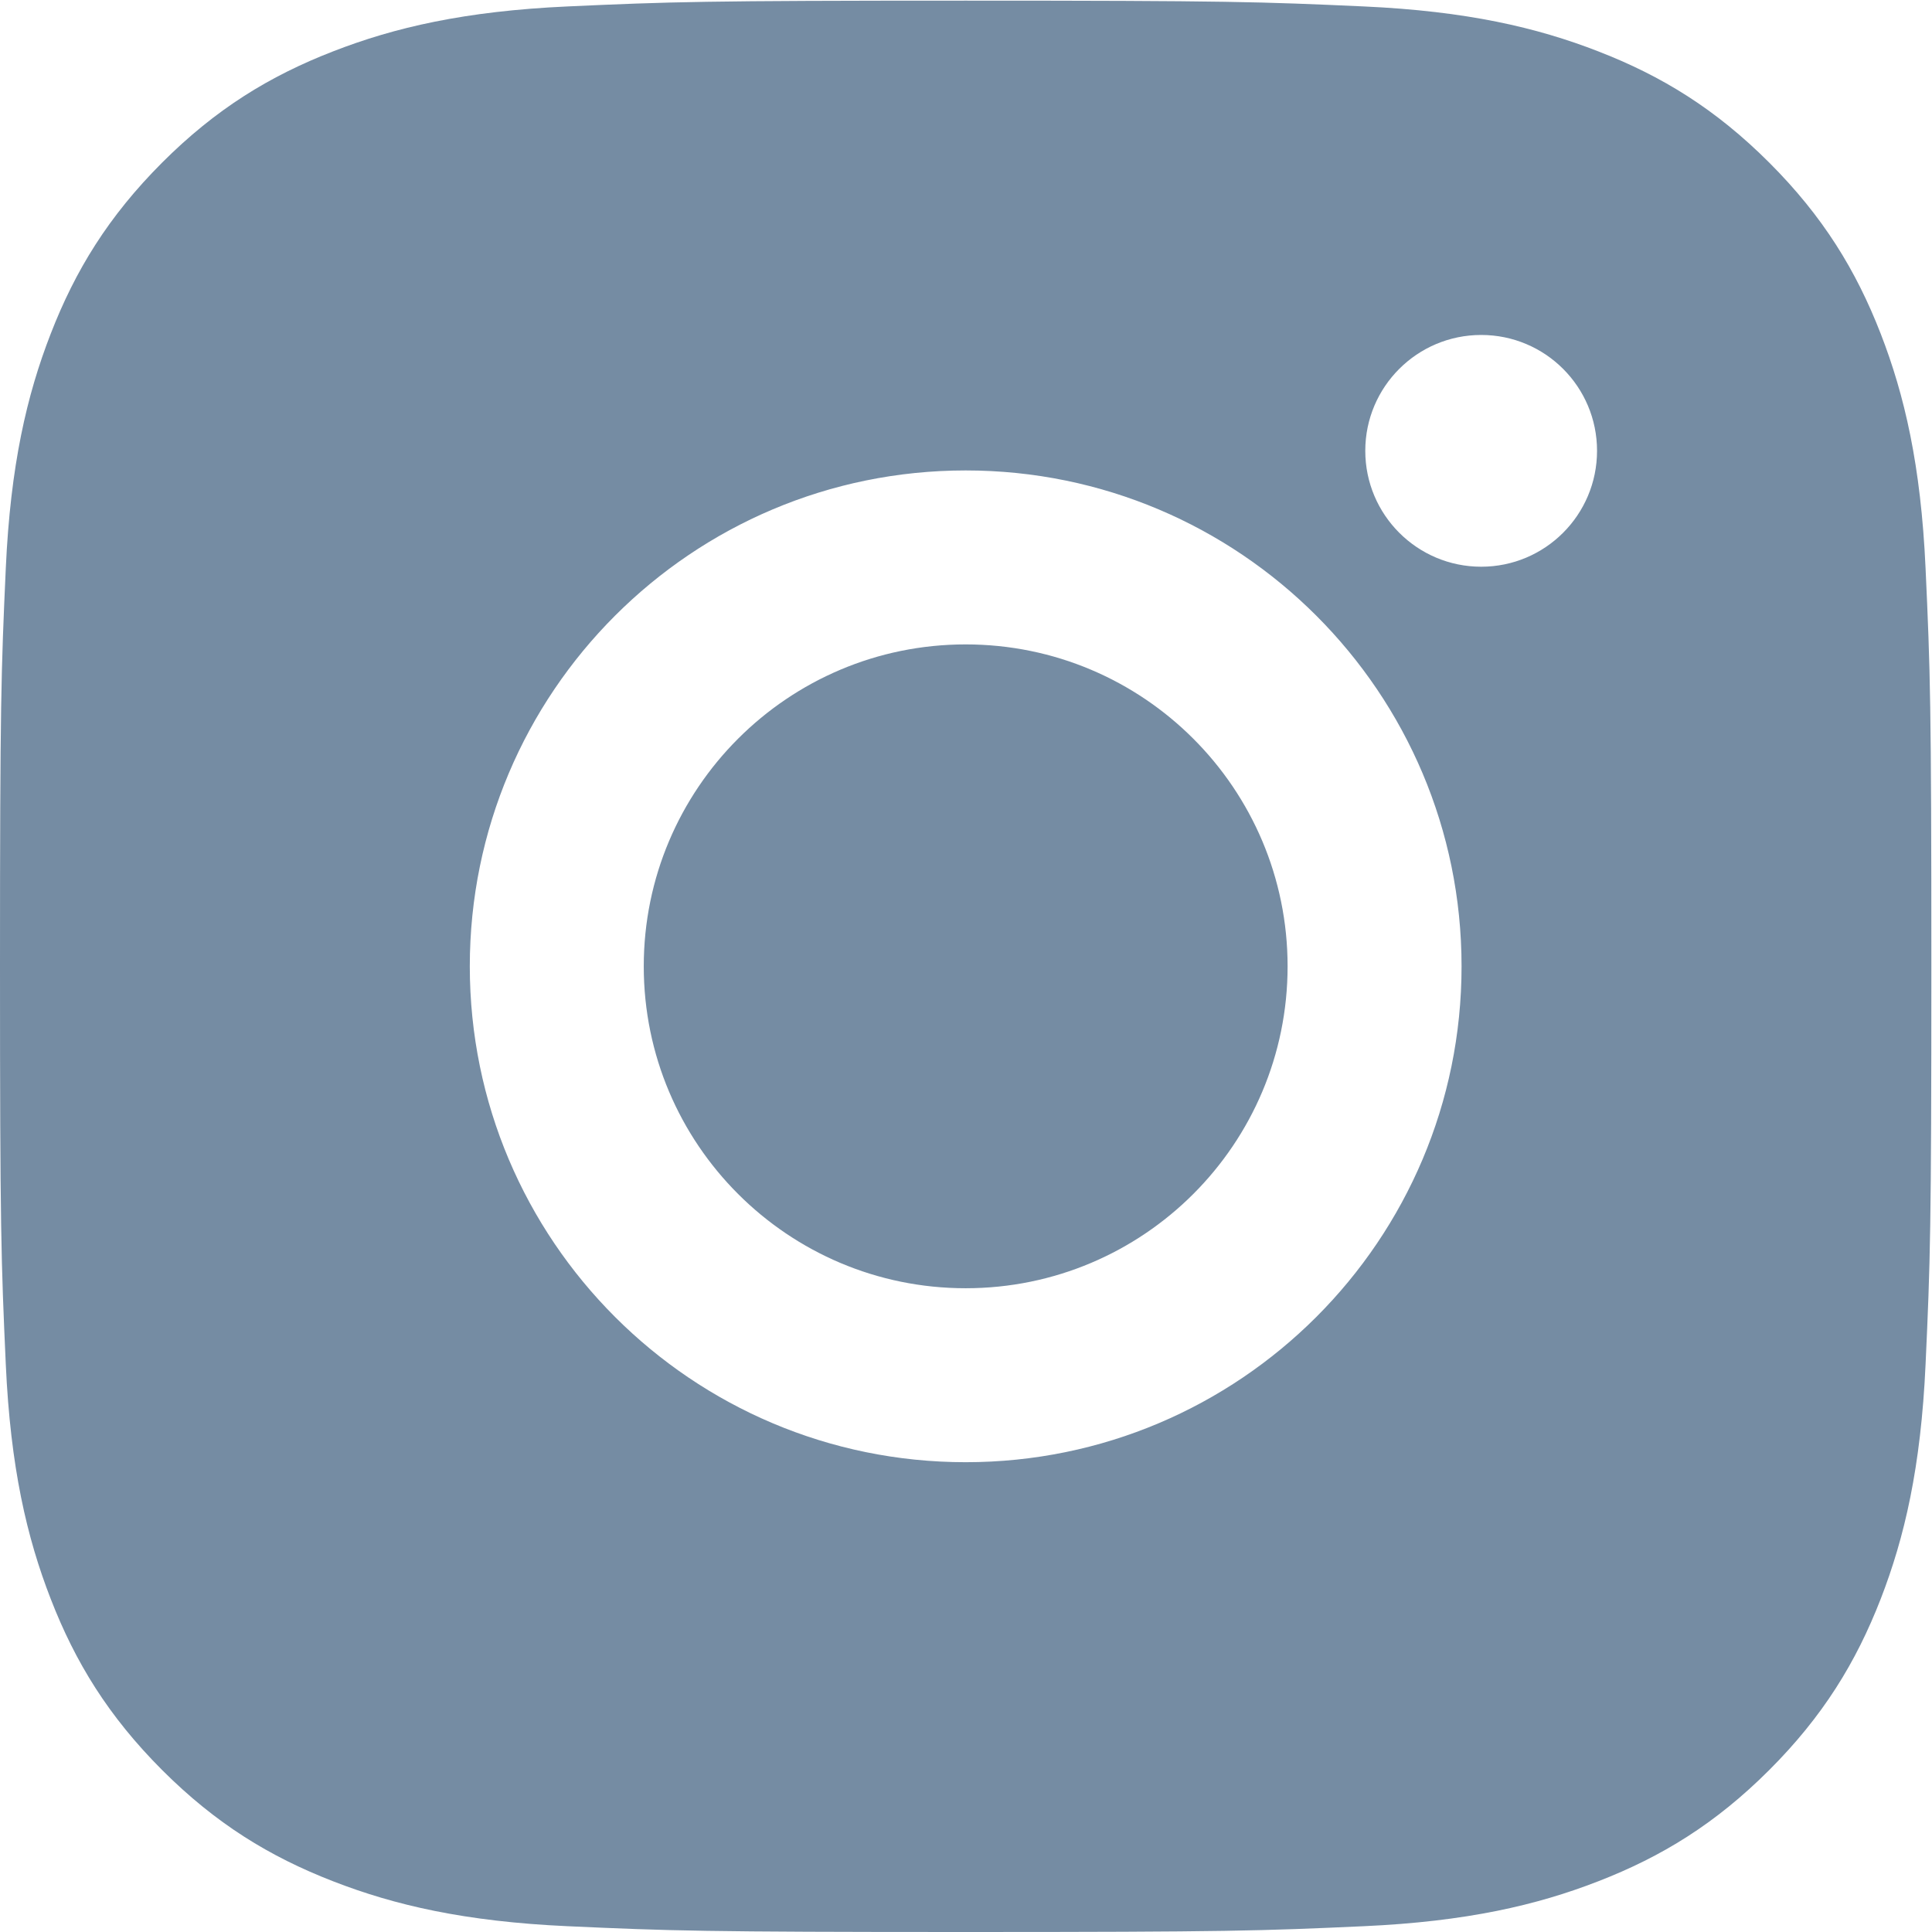
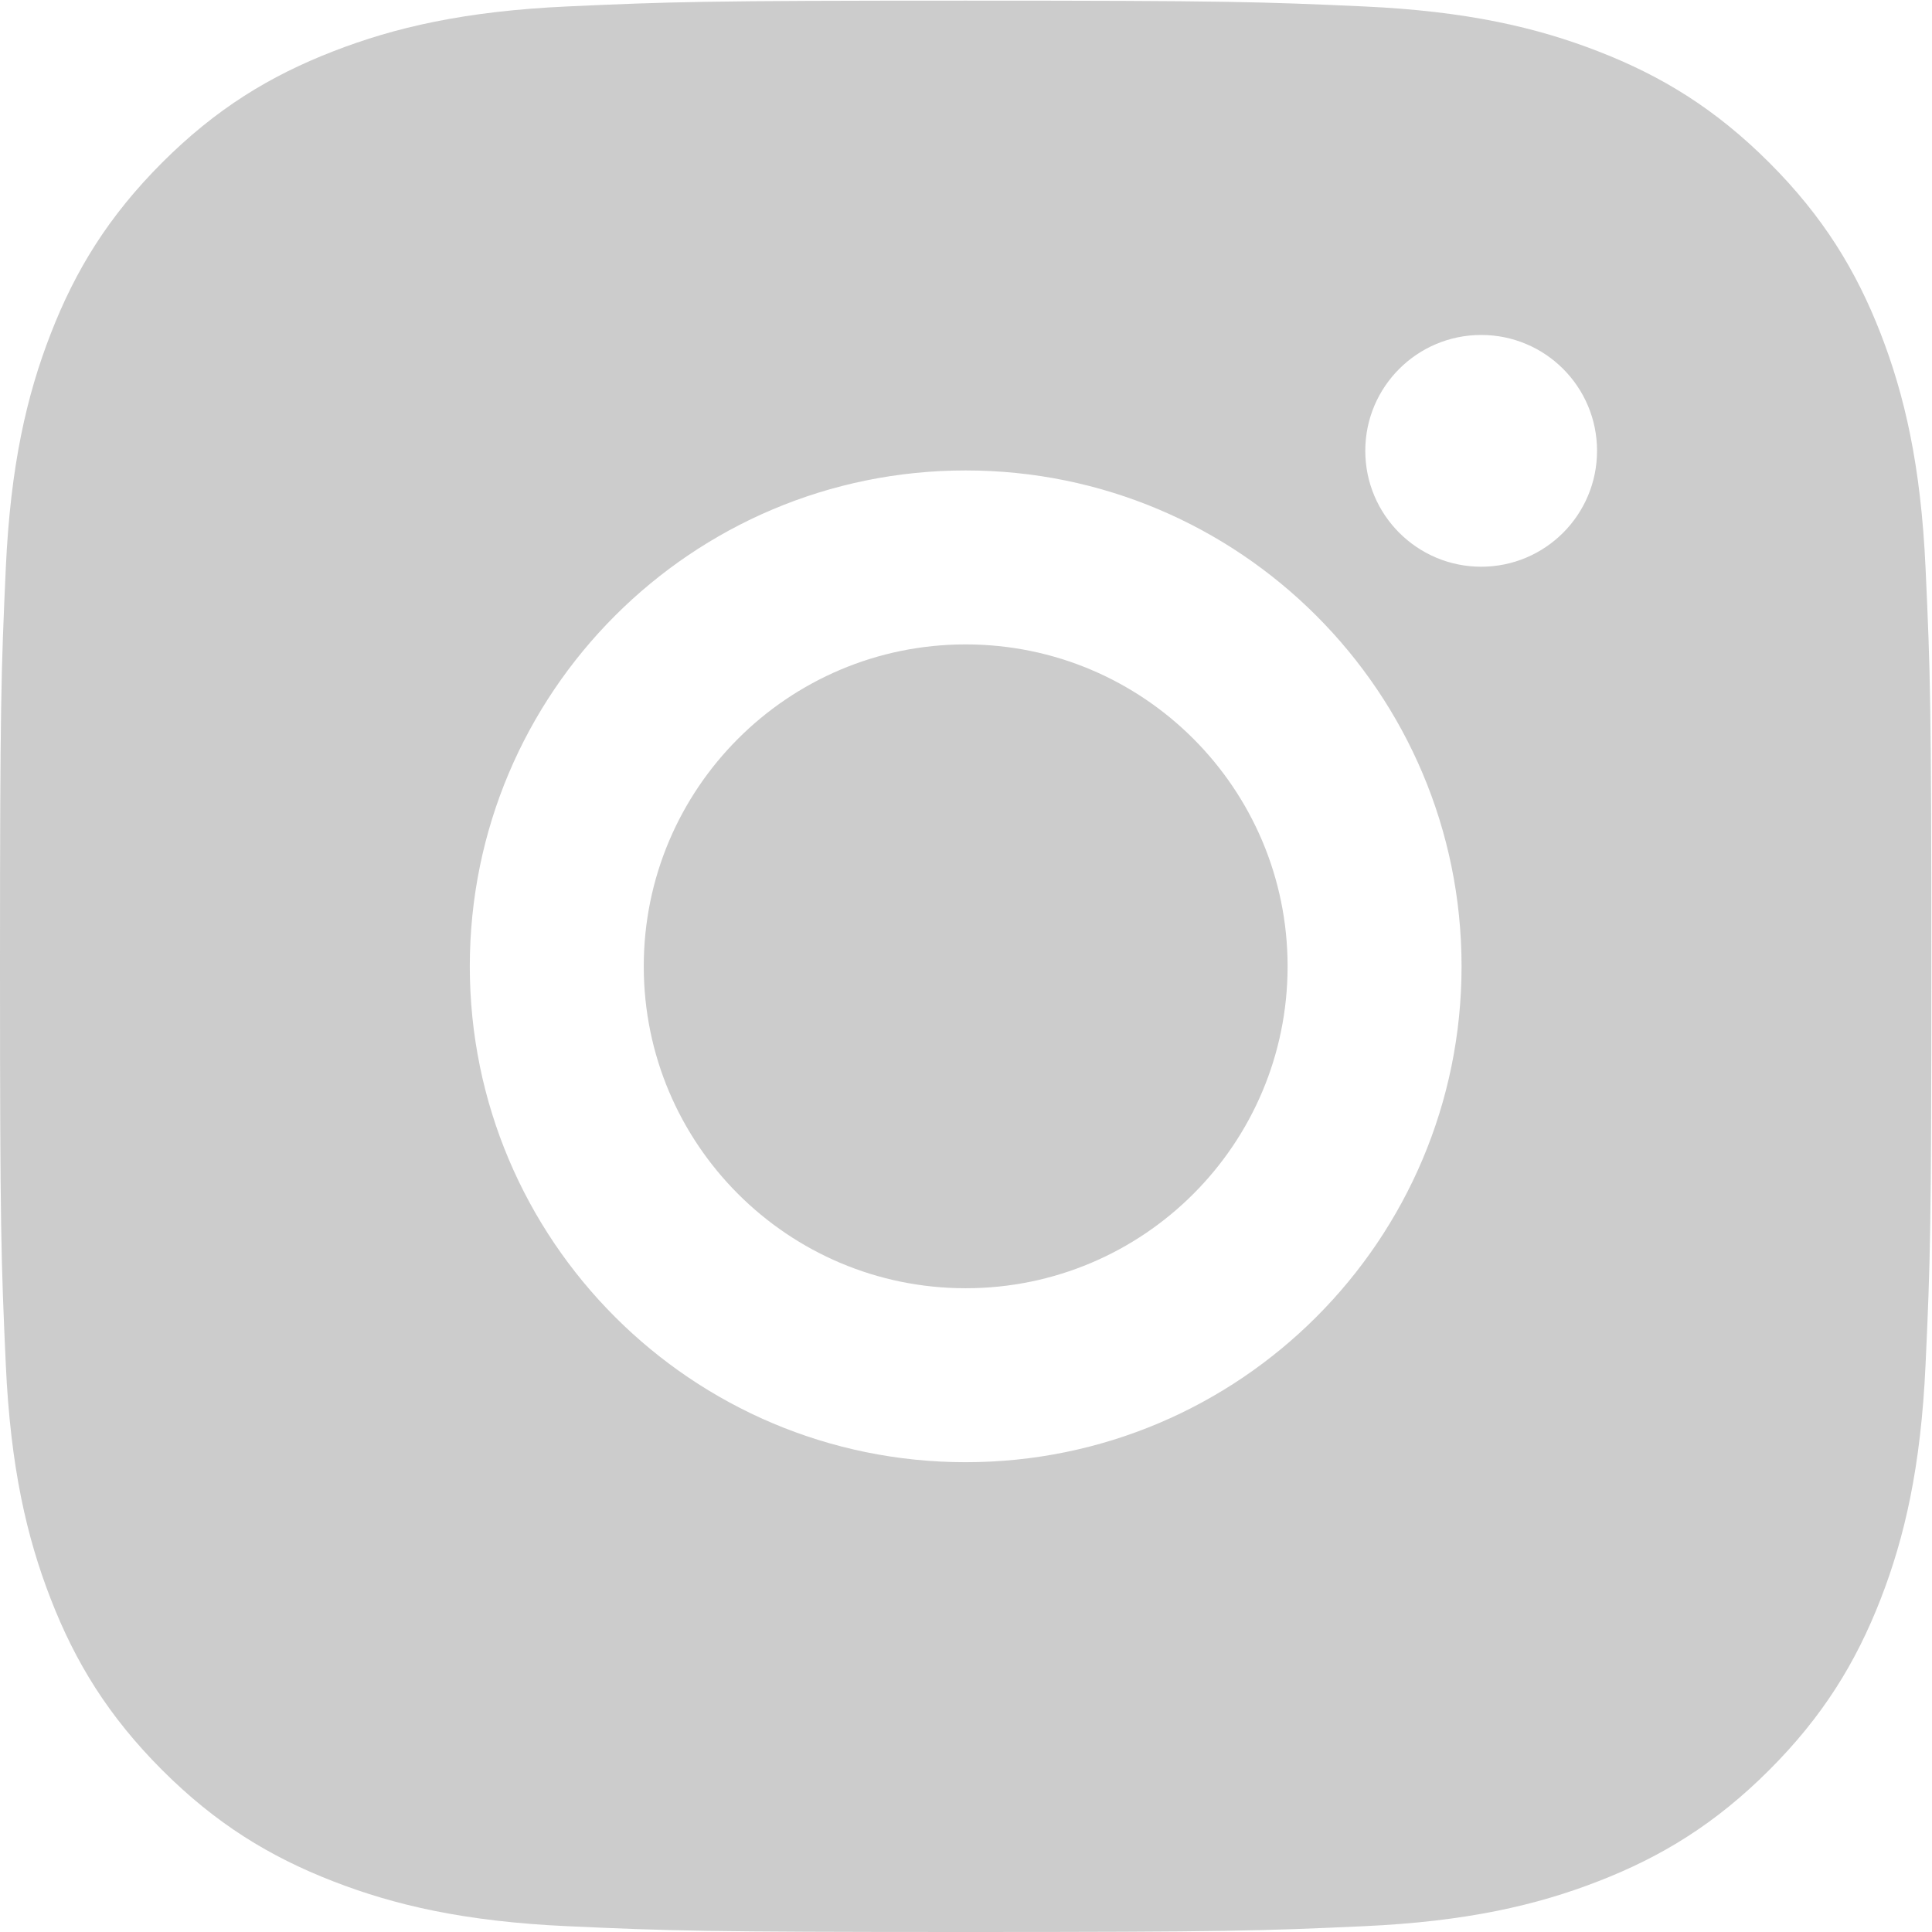
<svg xmlns="http://www.w3.org/2000/svg" width="800px" height="800px" viewBox="0 0 24 24" id="meteor-icon-kit__solid-instagram" fill="none">
-   <path fill-rule="evenodd" clip-rule="evenodd" d="M11.996 0.008C8.738 0.008 8.33 0.022 7.05 0.08C5.773 0.138 4.901 0.341 4.138 0.638C3.349 0.944 2.68 1.354 2.013 2.021C1.347 2.688 0.936 3.357 0.63 4.146C0.333 4.909 0.13 5.781 0.072 7.058C0.014 8.338 0 8.746 0 12.004C0 15.262 0.014 15.671 0.072 16.95C0.13 18.227 0.333 19.099 0.63 19.862C0.936 20.651 1.347 21.32 2.013 21.987C2.68 22.654 3.349 23.064 4.138 23.37C4.901 23.667 5.773 23.87 7.05 23.928C8.33 23.986 8.738 24 11.996 24C15.254 24 15.663 23.986 16.942 23.928C18.219 23.87 19.091 23.667 19.854 23.37C20.643 23.064 21.312 22.654 21.979 21.987C22.646 21.32 23.056 20.651 23.363 19.862C23.659 19.099 23.862 18.227 23.92 16.95C23.979 15.671 23.992 15.262 23.992 12.004C23.992 8.746 23.979 8.338 23.92 7.058C23.862 5.781 23.659 4.909 23.363 4.146C23.056 3.357 22.646 2.688 21.979 2.021C21.312 1.354 20.643 0.944 19.854 0.638C19.091 0.341 18.219 0.138 16.942 0.08C15.663 0.022 15.254 0.008 11.996 0.008ZM7.997 12.004C7.997 14.213 9.788 16.003 11.996 16.003C14.205 16.003 15.995 14.213 15.995 12.004C15.995 9.796 14.205 8.005 11.996 8.005C9.788 8.005 7.997 9.796 7.997 12.004ZM5.836 12.004C5.836 8.602 8.594 5.844 11.996 5.844C15.398 5.844 18.156 8.602 18.156 12.004C18.156 15.406 15.398 18.164 11.996 18.164C8.594 18.164 5.836 15.406 5.836 12.004ZM18.4 7.04C19.195 7.04 19.839 6.395 19.839 5.6C19.839 4.805 19.195 4.161 18.4 4.161C17.605 4.161 16.96 4.805 16.96 5.6C16.96 6.395 17.605 7.04 18.4 7.04Z" fill="#758CA3" />
+   <path fill-rule="evenodd" clip-rule="evenodd" d="M11.996 0.008C8.738 0.008 8.33 0.022 7.05 0.08C5.773 0.138 4.901 0.341 4.138 0.638C3.349 0.944 2.68 1.354 2.013 2.021C1.347 2.688 0.936 3.357 0.63 4.146C0.333 4.909 0.13 5.781 0.072 7.058C0.014 8.338 0 8.746 0 12.004C0 15.262 0.014 15.671 0.072 16.95C0.13 18.227 0.333 19.099 0.63 19.862C0.936 20.651 1.347 21.32 2.013 21.987C2.68 22.654 3.349 23.064 4.138 23.37C4.901 23.667 5.773 23.87 7.05 23.928C8.33 23.986 8.738 24 11.996 24C15.254 24 15.663 23.986 16.942 23.928C18.219 23.87 19.091 23.667 19.854 23.37C20.643 23.064 21.312 22.654 21.979 21.987C22.646 21.32 23.056 20.651 23.363 19.862C23.659 19.099 23.862 18.227 23.92 16.95C23.979 15.671 23.992 15.262 23.992 12.004C23.992 8.746 23.979 8.338 23.92 7.058C23.862 5.781 23.659 4.909 23.363 4.146C23.056 3.357 22.646 2.688 21.979 2.021C21.312 1.354 20.643 0.944 19.854 0.638C19.091 0.341 18.219 0.138 16.942 0.08C15.663 0.022 15.254 0.008 11.996 0.008ZM7.997 12.004C7.997 14.213 9.788 16.003 11.996 16.003C14.205 16.003 15.995 14.213 15.995 12.004C15.995 9.796 14.205 8.005 11.996 8.005C9.788 8.005 7.997 9.796 7.997 12.004ZM5.836 12.004C5.836 8.602 8.594 5.844 11.996 5.844C15.398 5.844 18.156 8.602 18.156 12.004C18.156 15.406 15.398 18.164 11.996 18.164C8.594 18.164 5.836 15.406 5.836 12.004ZM18.4 7.04C19.195 7.04 19.839 6.395 19.839 5.6C19.839 4.805 19.195 4.161 18.4 4.161C17.605 4.161 16.96 4.805 16.96 5.6C16.96 6.395 17.605 7.04 18.4 7.04Z" fill="#cccccc" />
</svg>
